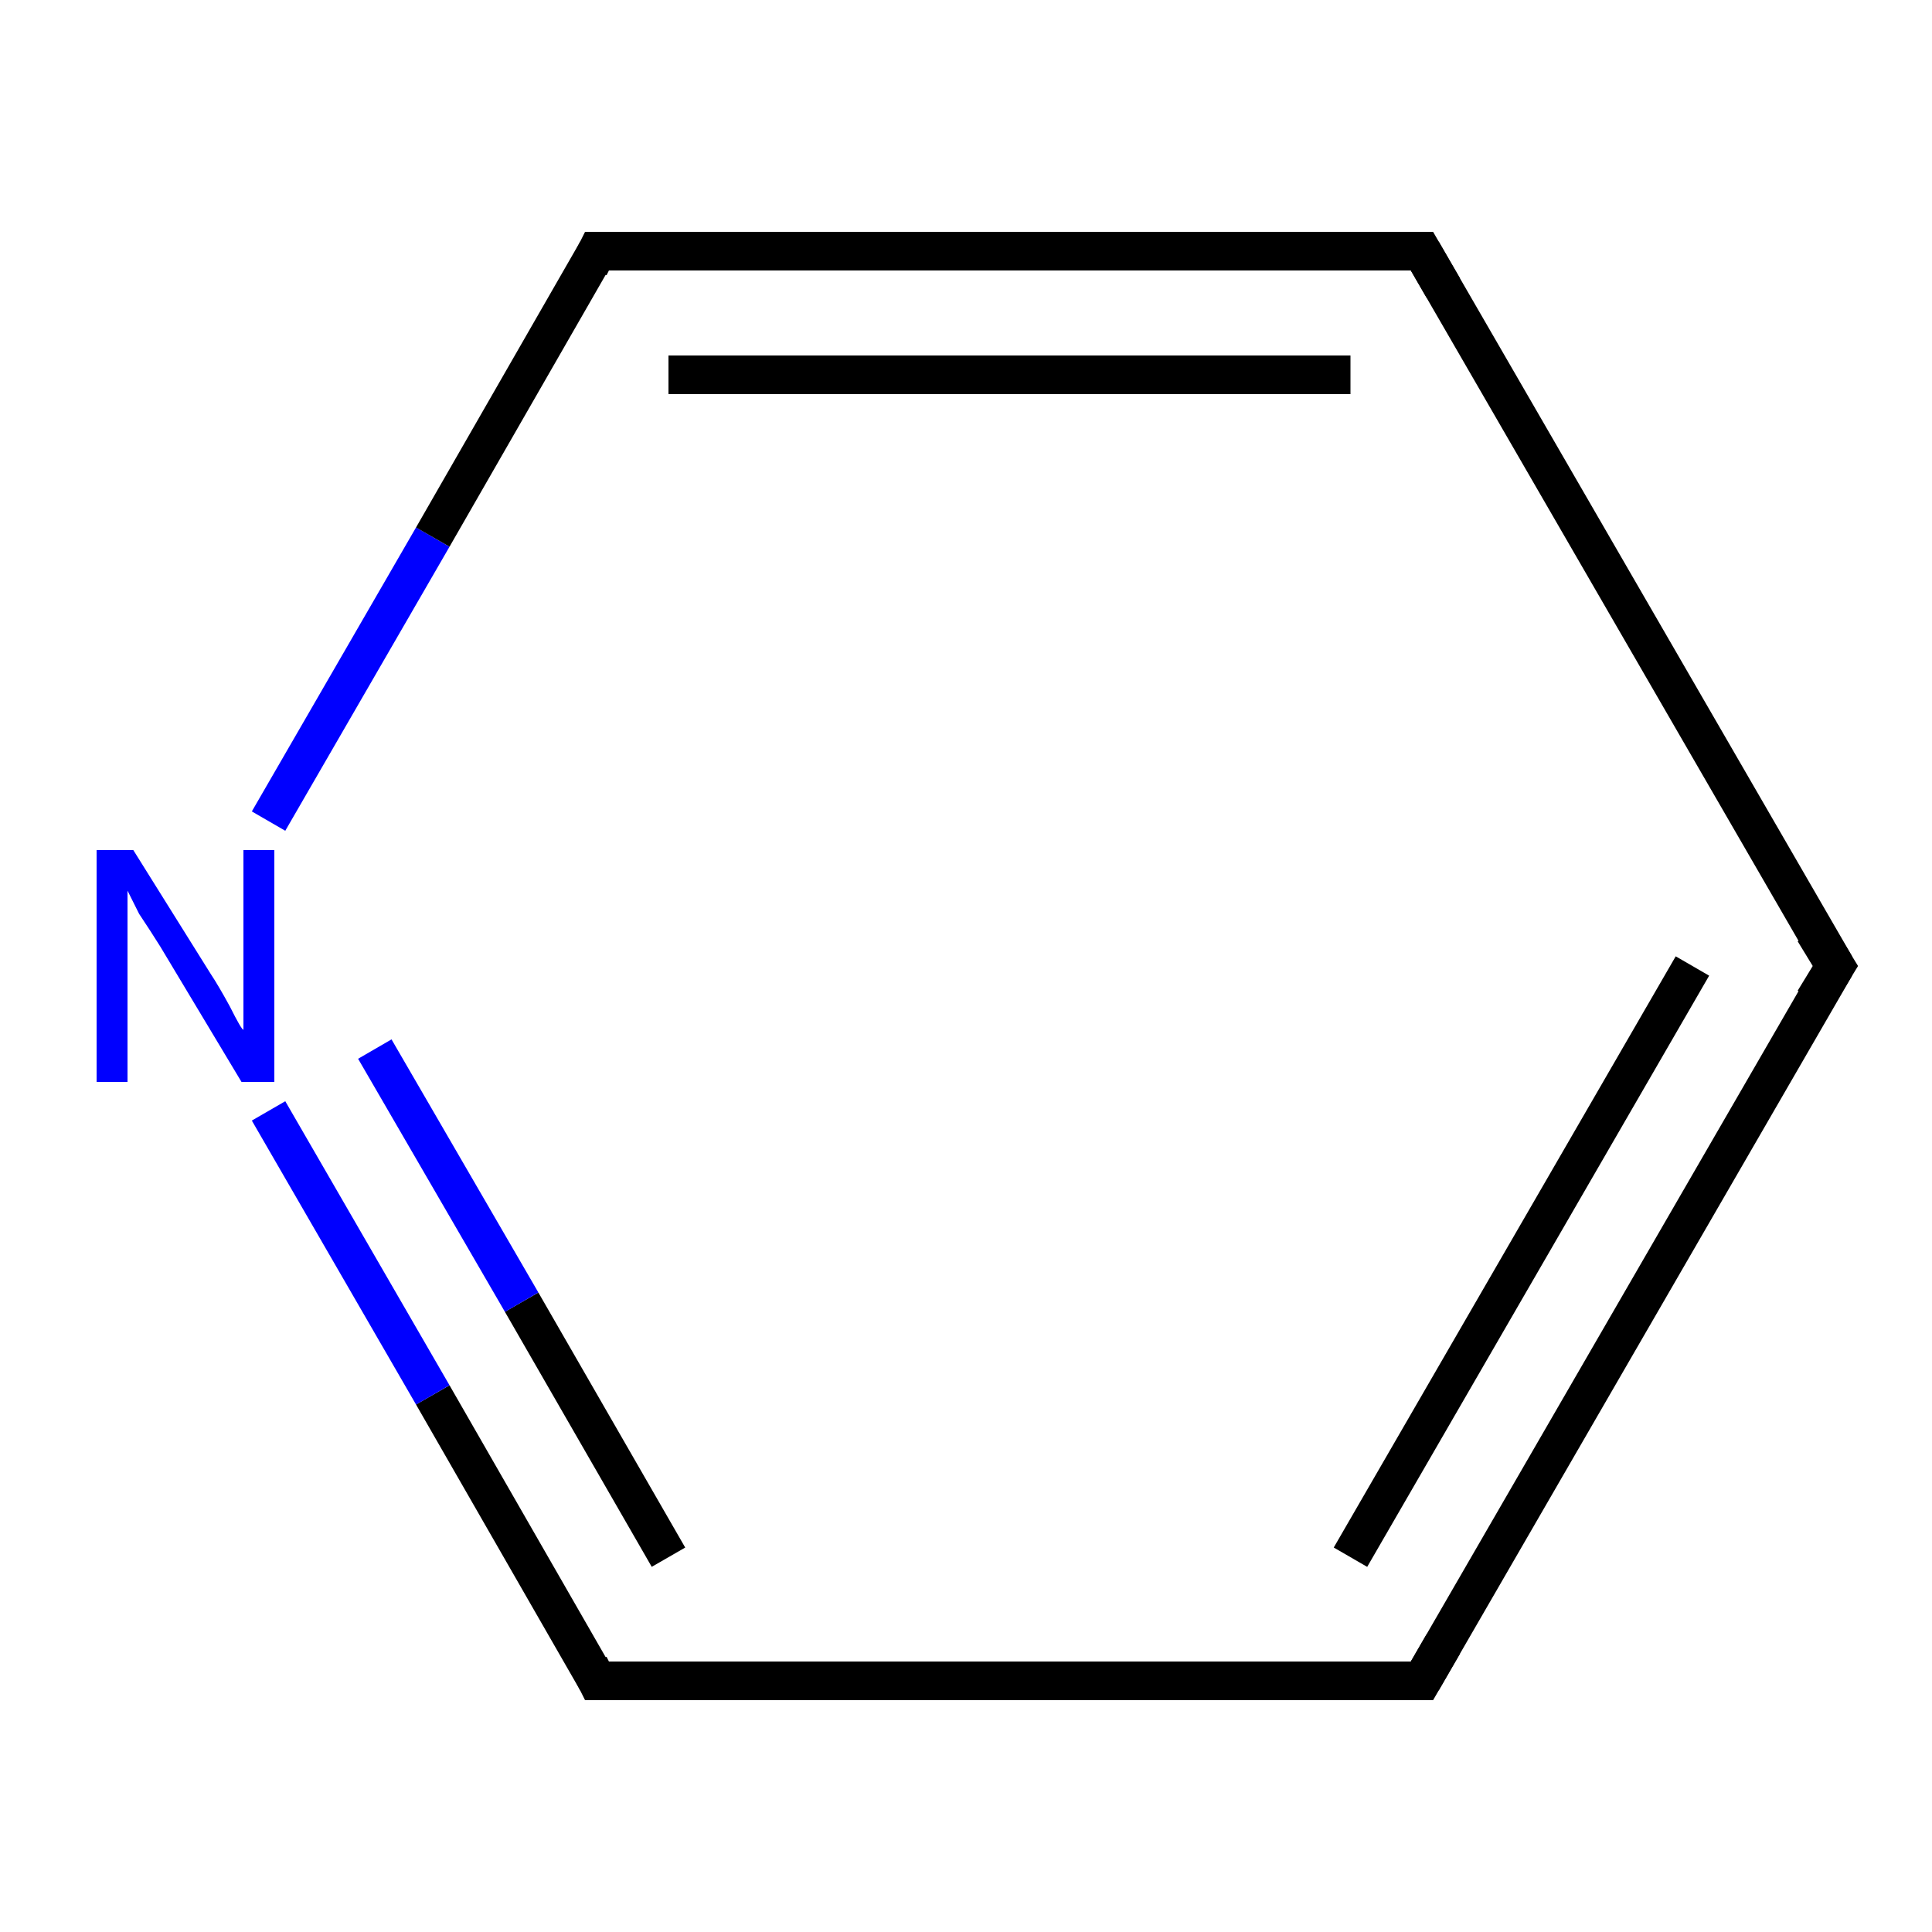
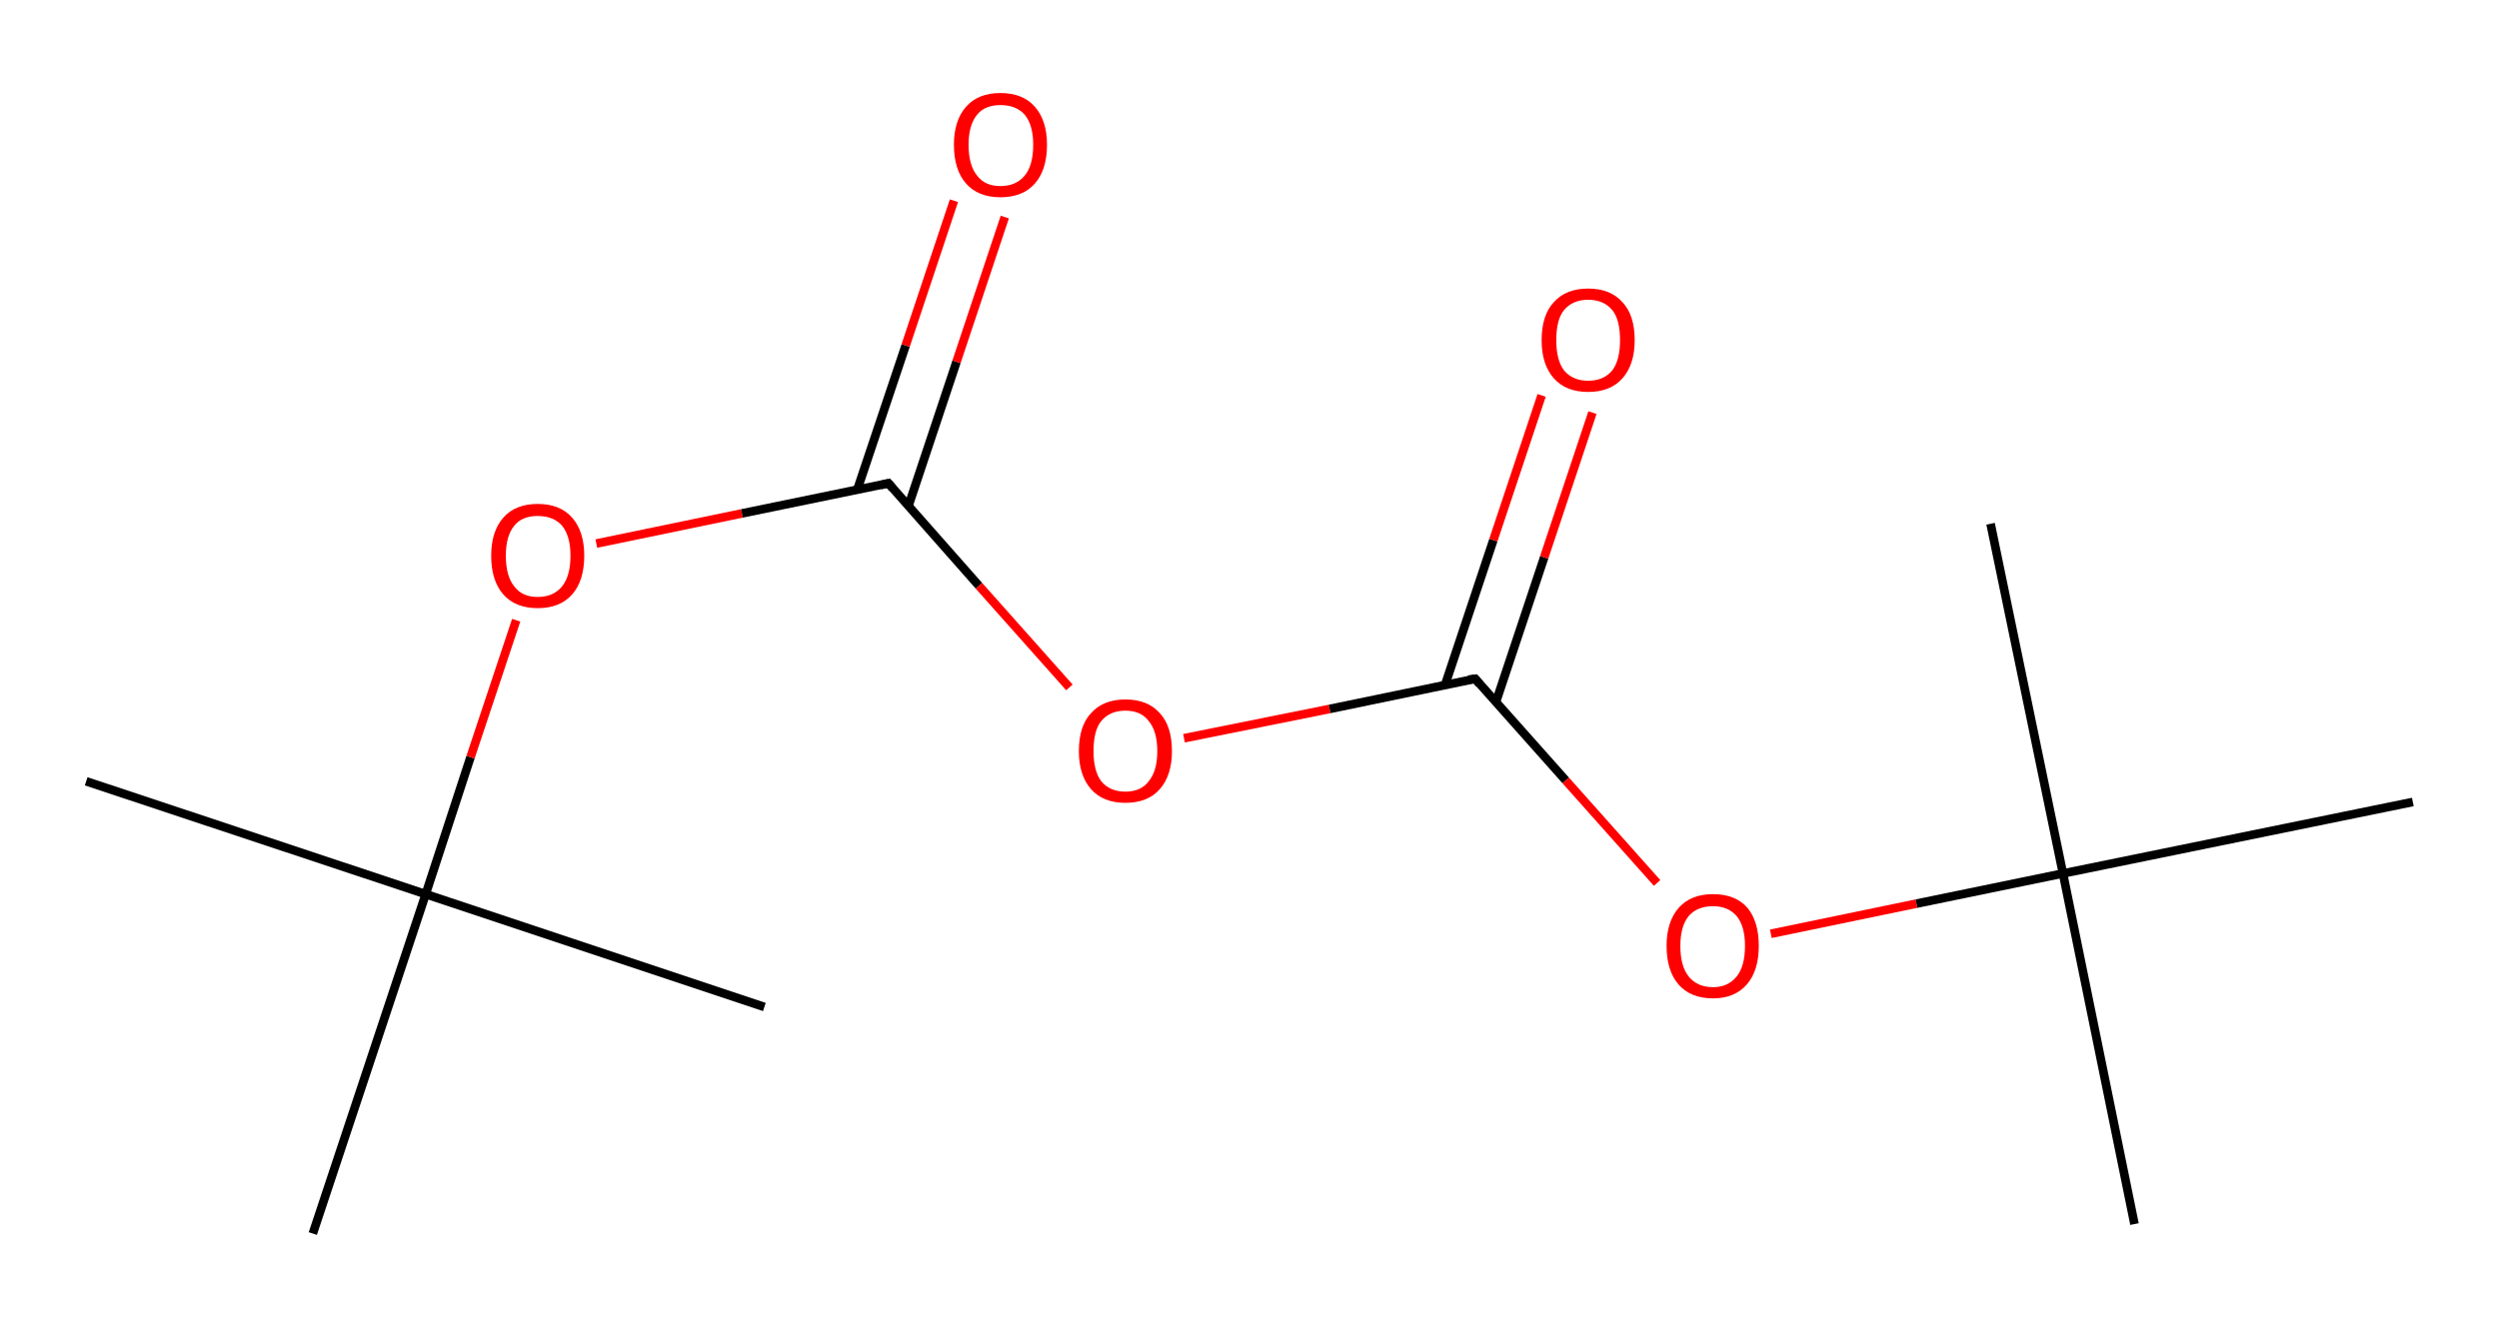
- <svg xmlns="http://www.w3.org/2000/svg" version="1.1" baseProfile="full" xml:space="preserve" width="100px" height="100px" viewBox="0 0 100 100">
-   <rect style="opacity:1.0;fill:#FFFFFF;stroke:none" width="100.0" height="100.0" x="0.0" y="0.0"> </rect>
-   <path class="bond-0 atom-0 atom-1" d="M 95.0,50.0 L 73.6,87.0" style="fill:none;fill-rule:evenodd;stroke:#000000;stroke-width:2.0px;stroke-linecap:butt;stroke-linejoin:miter;stroke-opacity:1" />
-   <path class="bond-0 atom-0 atom-1" d="M 87.6,50.0 L 69.9,80.6" style="fill:none;fill-rule:evenodd;stroke:#000000;stroke-width:2.0px;stroke-linecap:butt;stroke-linejoin:miter;stroke-opacity:1" />
-   <path class="bond-1 atom-1 atom-2" d="M 73.6,87.0 L 30.9,87.0" style="fill:none;fill-rule:evenodd;stroke:#000000;stroke-width:2.0px;stroke-linecap:butt;stroke-linejoin:miter;stroke-opacity:1" />
-   <path class="bond-2 atom-2 atom-3" d="M 30.9,87.0 L 22.4,72.2" style="fill:none;fill-rule:evenodd;stroke:#000000;stroke-width:2.0px;stroke-linecap:butt;stroke-linejoin:miter;stroke-opacity:1" />
-   <path class="bond-2 atom-2 atom-3" d="M 22.4,72.2 L 13.9,57.5" style="fill:none;fill-rule:evenodd;stroke:#0000FF;stroke-width:2.0px;stroke-linecap:butt;stroke-linejoin:miter;stroke-opacity:1" />
-   <path class="bond-2 atom-2 atom-3" d="M 34.6,80.6 L 27.0,67.4" style="fill:none;fill-rule:evenodd;stroke:#000000;stroke-width:2.0px;stroke-linecap:butt;stroke-linejoin:miter;stroke-opacity:1" />
-   <path class="bond-2 atom-2 atom-3" d="M 27.0,67.4 L 19.4,54.3" style="fill:none;fill-rule:evenodd;stroke:#0000FF;stroke-width:2.0px;stroke-linecap:butt;stroke-linejoin:miter;stroke-opacity:1" />
-   <path class="bond-3 atom-3 atom-4" d="M 13.9,42.5 L 22.4,27.8" style="fill:none;fill-rule:evenodd;stroke:#0000FF;stroke-width:2.0px;stroke-linecap:butt;stroke-linejoin:miter;stroke-opacity:1" />
-   <path class="bond-3 atom-3 atom-4" d="M 22.4,27.8 L 30.9,13.0" style="fill:none;fill-rule:evenodd;stroke:#000000;stroke-width:2.0px;stroke-linecap:butt;stroke-linejoin:miter;stroke-opacity:1" />
-   <path class="bond-4 atom-4 atom-5" d="M 30.9,13.0 L 73.6,13.0" style="fill:none;fill-rule:evenodd;stroke:#000000;stroke-width:2.0px;stroke-linecap:butt;stroke-linejoin:miter;stroke-opacity:1" />
-   <path class="bond-4 atom-4 atom-5" d="M 34.6,19.4 L 69.9,19.4" style="fill:none;fill-rule:evenodd;stroke:#000000;stroke-width:2.0px;stroke-linecap:butt;stroke-linejoin:miter;stroke-opacity:1" />
-   <path class="bond-5 atom-5 atom-0" d="M 73.6,13.0 L 95.0,50.0" style="fill:none;fill-rule:evenodd;stroke:#000000;stroke-width:2.0px;stroke-linecap:butt;stroke-linejoin:miter;stroke-opacity:1" />
-   <path d="M 93.9,51.8 L 95.0,50.0 L 93.9,48.2" style="fill:none;stroke:#000000;stroke-width:2.0px;stroke-linecap:butt;stroke-linejoin:miter;stroke-opacity:1;" />
-   <path d="M 74.7,85.1 L 73.6,87.0 L 71.5,87.0" style="fill:none;stroke:#000000;stroke-width:2.0px;stroke-linecap:butt;stroke-linejoin:miter;stroke-opacity:1;" />
-   <path d="M 33.1,87.0 L 30.9,87.0 L 30.5,86.2" style="fill:none;stroke:#000000;stroke-width:2.0px;stroke-linecap:butt;stroke-linejoin:miter;stroke-opacity:1;" />
-   <path d="M 30.5,13.8 L 30.9,13.0 L 33.1,13.0" style="fill:none;stroke:#000000;stroke-width:2.0px;stroke-linecap:butt;stroke-linejoin:miter;stroke-opacity:1;" />
-   <path d="M 71.5,13.0 L 73.6,13.0 L 74.7,14.9" style="fill:none;stroke:#000000;stroke-width:2.0px;stroke-linecap:butt;stroke-linejoin:miter;stroke-opacity:1;" />
-   <path class="atom-3" d="M 6.9 44.0 L 10.9 50.4 Q 11.3 51.0, 11.9 52.1 Q 12.5 53.3, 12.6 53.3 L 12.6 44.0 L 14.2 44.0 L 14.2 56.0 L 12.5 56.0 L 8.3 49.0 Q 7.8 48.2, 7.2 47.3 Q 6.7 46.3, 6.6 46.1 L 6.6 56.0 L 5.0 56.0 L 5.0 44.0 L 6.9 44.0 " fill="#0000FF" />
+ <svg xmlns="http://www.w3.org/2000/svg" version="1.1" baseProfile="full" xml:space="preserve" width="290px" height="153px" viewBox="5 73 290 153">
+   <rect style="opacity:1.0;fill:#FFFFFF;stroke:none" width="300.0" height="300.0" x="0.0" y="0.0"> </rect>
+   <path class="bond-0 atom-0 atom-1" d="M 15.0,163.7 L 54.4,176.8" style="fill:none;fill-rule:evenodd;stroke:#000000;stroke-width:1.0px;stroke-linecap:butt;stroke-linejoin:miter;stroke-opacity:1" />
+   <path class="bond-1 atom-1 atom-2" d="M 54.4,176.8 L 93.7,189.9" style="fill:none;fill-rule:evenodd;stroke:#000000;stroke-width:1.0px;stroke-linecap:butt;stroke-linejoin:miter;stroke-opacity:1" />
+   <path class="bond-2 atom-1 atom-3" d="M 54.4,176.8 L 41.3,216.2" style="fill:none;fill-rule:evenodd;stroke:#000000;stroke-width:1.0px;stroke-linecap:butt;stroke-linejoin:miter;stroke-opacity:1" />
+   <path class="bond-3 atom-1 atom-4" d="M 54.4,176.8 L 59.6,160.9" style="fill:none;fill-rule:evenodd;stroke:#000000;stroke-width:1.0px;stroke-linecap:butt;stroke-linejoin:miter;stroke-opacity:1" />
+   <path class="bond-3 atom-1 atom-4" d="M 59.6,160.9 L 64.9,145.0" style="fill:none;fill-rule:evenodd;stroke:#FF0000;stroke-width:1.0px;stroke-linecap:butt;stroke-linejoin:miter;stroke-opacity:1" />
+   <path class="bond-4 atom-4 atom-5" d="M 74.2,136.1 L 91.1,132.6" style="fill:none;fill-rule:evenodd;stroke:#FF0000;stroke-width:1.0px;stroke-linecap:butt;stroke-linejoin:miter;stroke-opacity:1" />
+   <path class="bond-4 atom-4 atom-5" d="M 91.1,132.6 L 108.1,129.1" style="fill:none;fill-rule:evenodd;stroke:#000000;stroke-width:1.0px;stroke-linecap:butt;stroke-linejoin:miter;stroke-opacity:1" />
+   <path class="bond-5 atom-5 atom-6" d="M 110.4,131.8 L 116.0,115.0" style="fill:none;fill-rule:evenodd;stroke:#000000;stroke-width:1.0px;stroke-linecap:butt;stroke-linejoin:miter;stroke-opacity:1" />
+   <path class="bond-5 atom-5 atom-6" d="M 116.0,115.0 L 121.6,98.2" style="fill:none;fill-rule:evenodd;stroke:#FF0000;stroke-width:1.0px;stroke-linecap:butt;stroke-linejoin:miter;stroke-opacity:1" />
+   <path class="bond-5 atom-5 atom-6" d="M 104.5,129.8 L 110.1,113.1" style="fill:none;fill-rule:evenodd;stroke:#000000;stroke-width:1.0px;stroke-linecap:butt;stroke-linejoin:miter;stroke-opacity:1" />
+   <path class="bond-5 atom-5 atom-6" d="M 110.1,113.1 L 115.7,96.3" style="fill:none;fill-rule:evenodd;stroke:#FF0000;stroke-width:1.0px;stroke-linecap:butt;stroke-linejoin:miter;stroke-opacity:1" />
+   <path class="bond-6 atom-5 atom-7" d="M 108.1,129.1 L 118.6,141.0" style="fill:none;fill-rule:evenodd;stroke:#000000;stroke-width:1.0px;stroke-linecap:butt;stroke-linejoin:miter;stroke-opacity:1" />
+   <path class="bond-6 atom-5 atom-7" d="M 118.6,141.0 L 129.1,152.8" style="fill:none;fill-rule:evenodd;stroke:#FF0000;stroke-width:1.0px;stroke-linecap:butt;stroke-linejoin:miter;stroke-opacity:1" />
+   <path class="bond-7 atom-7 atom-8" d="M 142.4,158.7 L 159.3,155.3" style="fill:none;fill-rule:evenodd;stroke:#FF0000;stroke-width:1.0px;stroke-linecap:butt;stroke-linejoin:miter;stroke-opacity:1" />
+   <path class="bond-7 atom-7 atom-8" d="M 159.3,155.3 L 176.2,151.8" style="fill:none;fill-rule:evenodd;stroke:#000000;stroke-width:1.0px;stroke-linecap:butt;stroke-linejoin:miter;stroke-opacity:1" />
+   <path class="bond-8 atom-8 atom-9" d="M 178.6,154.5 L 184.2,137.7" style="fill:none;fill-rule:evenodd;stroke:#000000;stroke-width:1.0px;stroke-linecap:butt;stroke-linejoin:miter;stroke-opacity:1" />
+   <path class="bond-8 atom-8 atom-9" d="M 184.2,137.7 L 189.8,120.9" style="fill:none;fill-rule:evenodd;stroke:#FF0000;stroke-width:1.0px;stroke-linecap:butt;stroke-linejoin:miter;stroke-opacity:1" />
+   <path class="bond-8 atom-8 atom-9" d="M 172.7,152.5 L 178.3,135.7" style="fill:none;fill-rule:evenodd;stroke:#000000;stroke-width:1.0px;stroke-linecap:butt;stroke-linejoin:miter;stroke-opacity:1" />
+   <path class="bond-8 atom-8 atom-9" d="M 178.3,135.7 L 183.9,118.9" style="fill:none;fill-rule:evenodd;stroke:#FF0000;stroke-width:1.0px;stroke-linecap:butt;stroke-linejoin:miter;stroke-opacity:1" />
+   <path class="bond-9 atom-8 atom-10" d="M 176.2,151.8 L 186.7,163.6" style="fill:none;fill-rule:evenodd;stroke:#000000;stroke-width:1.0px;stroke-linecap:butt;stroke-linejoin:miter;stroke-opacity:1" />
+   <path class="bond-9 atom-8 atom-10" d="M 186.7,163.6 L 197.3,175.5" style="fill:none;fill-rule:evenodd;stroke:#FF0000;stroke-width:1.0px;stroke-linecap:butt;stroke-linejoin:miter;stroke-opacity:1" />
+   <path class="bond-10 atom-10 atom-11" d="M 210.5,181.4 L 227.4,177.9" style="fill:none;fill-rule:evenodd;stroke:#FF0000;stroke-width:1.0px;stroke-linecap:butt;stroke-linejoin:miter;stroke-opacity:1" />
+   <path class="bond-10 atom-10 atom-11" d="M 227.4,177.9 L 244.4,174.4" style="fill:none;fill-rule:evenodd;stroke:#000000;stroke-width:1.0px;stroke-linecap:butt;stroke-linejoin:miter;stroke-opacity:1" />
+   <path class="bond-11 atom-11 atom-12" d="M 244.4,174.4 L 252.7,215.1" style="fill:none;fill-rule:evenodd;stroke:#000000;stroke-width:1.0px;stroke-linecap:butt;stroke-linejoin:miter;stroke-opacity:1" />
+   <path class="bond-12 atom-11 atom-13" d="M 244.4,174.4 L 236.0,133.8" style="fill:none;fill-rule:evenodd;stroke:#000000;stroke-width:1.0px;stroke-linecap:butt;stroke-linejoin:miter;stroke-opacity:1" />
+   <path class="bond-13 atom-11 atom-14" d="M 244.4,174.4 L 285.0,166.1" style="fill:none;fill-rule:evenodd;stroke:#000000;stroke-width:1.0px;stroke-linecap:butt;stroke-linejoin:miter;stroke-opacity:1" />
+   <path d="M 107.2,129.3 L 108.1,129.1 L 108.6,129.7" style="fill:none;stroke:#000000;stroke-width:1.0px;stroke-linecap:butt;stroke-linejoin:miter;stroke-opacity:1;" />
+   <path d="M 175.4,151.9 L 176.2,151.8 L 176.7,152.4" style="fill:none;stroke:#000000;stroke-width:1.0px;stroke-linecap:butt;stroke-linejoin:miter;stroke-opacity:1;" />
+   <path class="atom-4" d="M 62.0 137.5 Q 62.0 134.7, 63.4 133.1 Q 64.8 131.5, 67.4 131.5 Q 70.0 131.5, 71.4 133.1 Q 72.8 134.7, 72.8 137.5 Q 72.8 140.4, 71.4 142.0 Q 70.0 143.6, 67.4 143.6 Q 64.8 143.6, 63.4 142.0 Q 62.0 140.4, 62.0 137.5 M 67.4 142.3 Q 69.2 142.3, 70.2 141.1 Q 71.2 139.9, 71.2 137.5 Q 71.2 135.2, 70.2 134.0 Q 69.2 132.9, 67.4 132.9 Q 65.6 132.9, 64.7 134.0 Q 63.7 135.2, 63.7 137.5 Q 63.7 139.9, 64.7 141.1 Q 65.6 142.3, 67.4 142.3 " fill="#FF0000" />
+   <path class="atom-6" d="M 115.7 89.8 Q 115.7 87.0, 117.1 85.4 Q 118.5 83.8, 121.1 83.8 Q 123.7 83.8, 125.1 85.4 Q 126.5 87.0, 126.5 89.8 Q 126.5 92.7, 125.1 94.3 Q 123.7 95.9, 121.1 95.9 Q 118.5 95.9, 117.1 94.3 Q 115.7 92.7, 115.7 89.8 M 121.1 94.6 Q 122.9 94.6, 123.9 93.4 Q 124.9 92.2, 124.9 89.8 Q 124.9 87.5, 123.9 86.3 Q 122.9 85.2, 121.1 85.2 Q 119.3 85.2, 118.4 86.3 Q 117.4 87.5, 117.4 89.8 Q 117.4 92.2, 118.4 93.4 Q 119.3 94.6, 121.1 94.6 " fill="#FF0000" />
+   <path class="atom-7" d="M 130.2 160.2 Q 130.2 157.3, 131.6 155.8 Q 133.0 154.2, 135.6 154.2 Q 138.2 154.2, 139.6 155.8 Q 141.0 157.3, 141.0 160.2 Q 141.0 163.0, 139.6 164.6 Q 138.2 166.2, 135.6 166.2 Q 133.0 166.2, 131.6 164.6 Q 130.2 163.0, 130.2 160.2 M 135.6 164.9 Q 137.4 164.9, 138.3 163.7 Q 139.3 162.5, 139.3 160.2 Q 139.3 157.9, 138.3 156.7 Q 137.4 155.5, 135.6 155.5 Q 133.8 155.5, 132.8 156.7 Q 131.9 157.8, 131.9 160.2 Q 131.9 162.5, 132.8 163.7 Q 133.8 164.9, 135.6 164.9 " fill="#FF0000" />
+   <path class="atom-9" d="M 183.9 112.5 Q 183.9 109.6, 185.3 108.1 Q 186.7 106.5, 189.3 106.5 Q 191.9 106.5, 193.3 108.1 Q 194.7 109.6, 194.7 112.5 Q 194.7 115.3, 193.3 116.9 Q 191.9 118.5, 189.3 118.5 Q 186.7 118.5, 185.3 116.9 Q 183.9 115.3, 183.9 112.5 M 189.3 117.2 Q 191.1 117.2, 192.1 116.0 Q 193.0 114.8, 193.0 112.5 Q 193.0 110.1, 192.1 109.0 Q 191.1 107.8, 189.3 107.8 Q 187.5 107.8, 186.5 109.0 Q 185.6 110.1, 185.6 112.5 Q 185.6 114.8, 186.5 116.0 Q 187.5 117.2, 189.3 117.2 " fill="#FF0000" />
+   <path class="atom-10" d="M 198.4 182.8 Q 198.4 180.0, 199.8 178.4 Q 201.2 176.8, 203.8 176.8 Q 206.4 176.8, 207.8 178.4 Q 209.1 180.0, 209.1 182.8 Q 209.1 185.7, 207.7 187.3 Q 206.3 188.9, 203.8 188.9 Q 201.2 188.9, 199.8 187.3 Q 198.4 185.7, 198.4 182.8 M 203.8 187.6 Q 205.5 187.6, 206.5 186.4 Q 207.5 185.2, 207.5 182.8 Q 207.5 180.5, 206.5 179.3 Q 205.5 178.2, 203.8 178.2 Q 202.0 178.2, 201.0 179.3 Q 200.0 180.5, 200.0 182.8 Q 200.0 185.2, 201.0 186.4 Q 202.0 187.6, 203.8 187.6 " fill="#FF0000" />
</svg>
